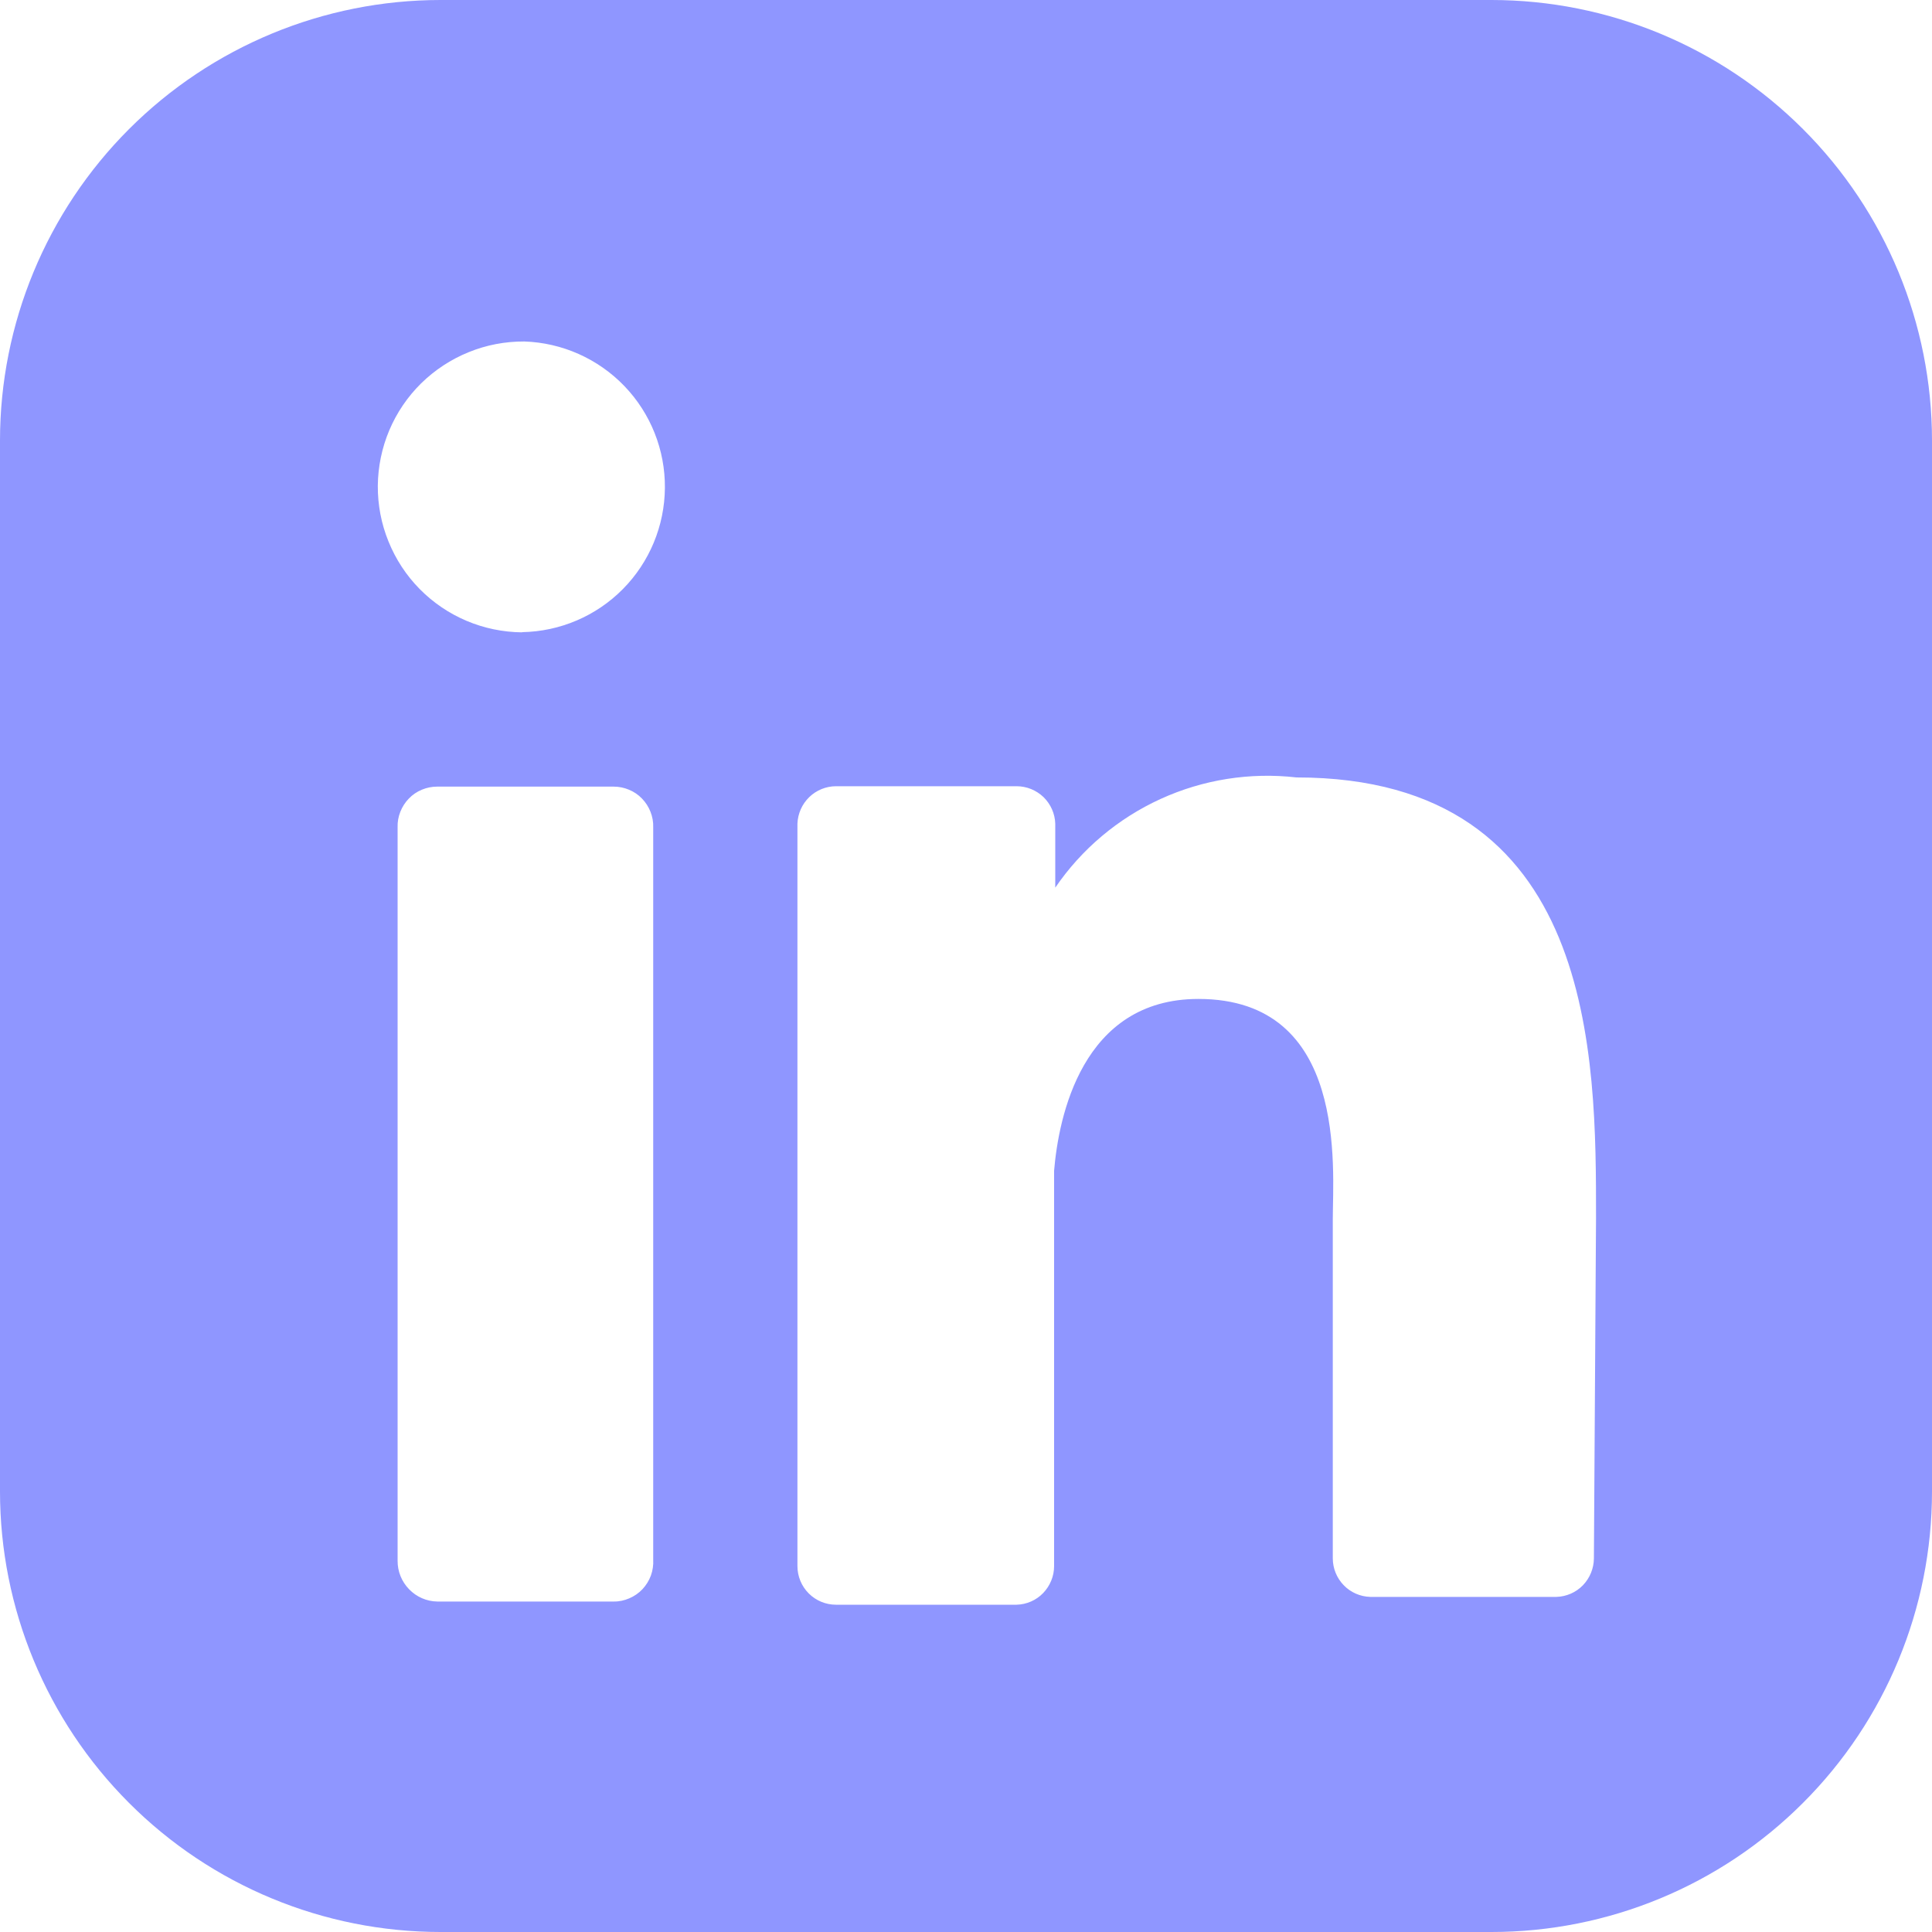
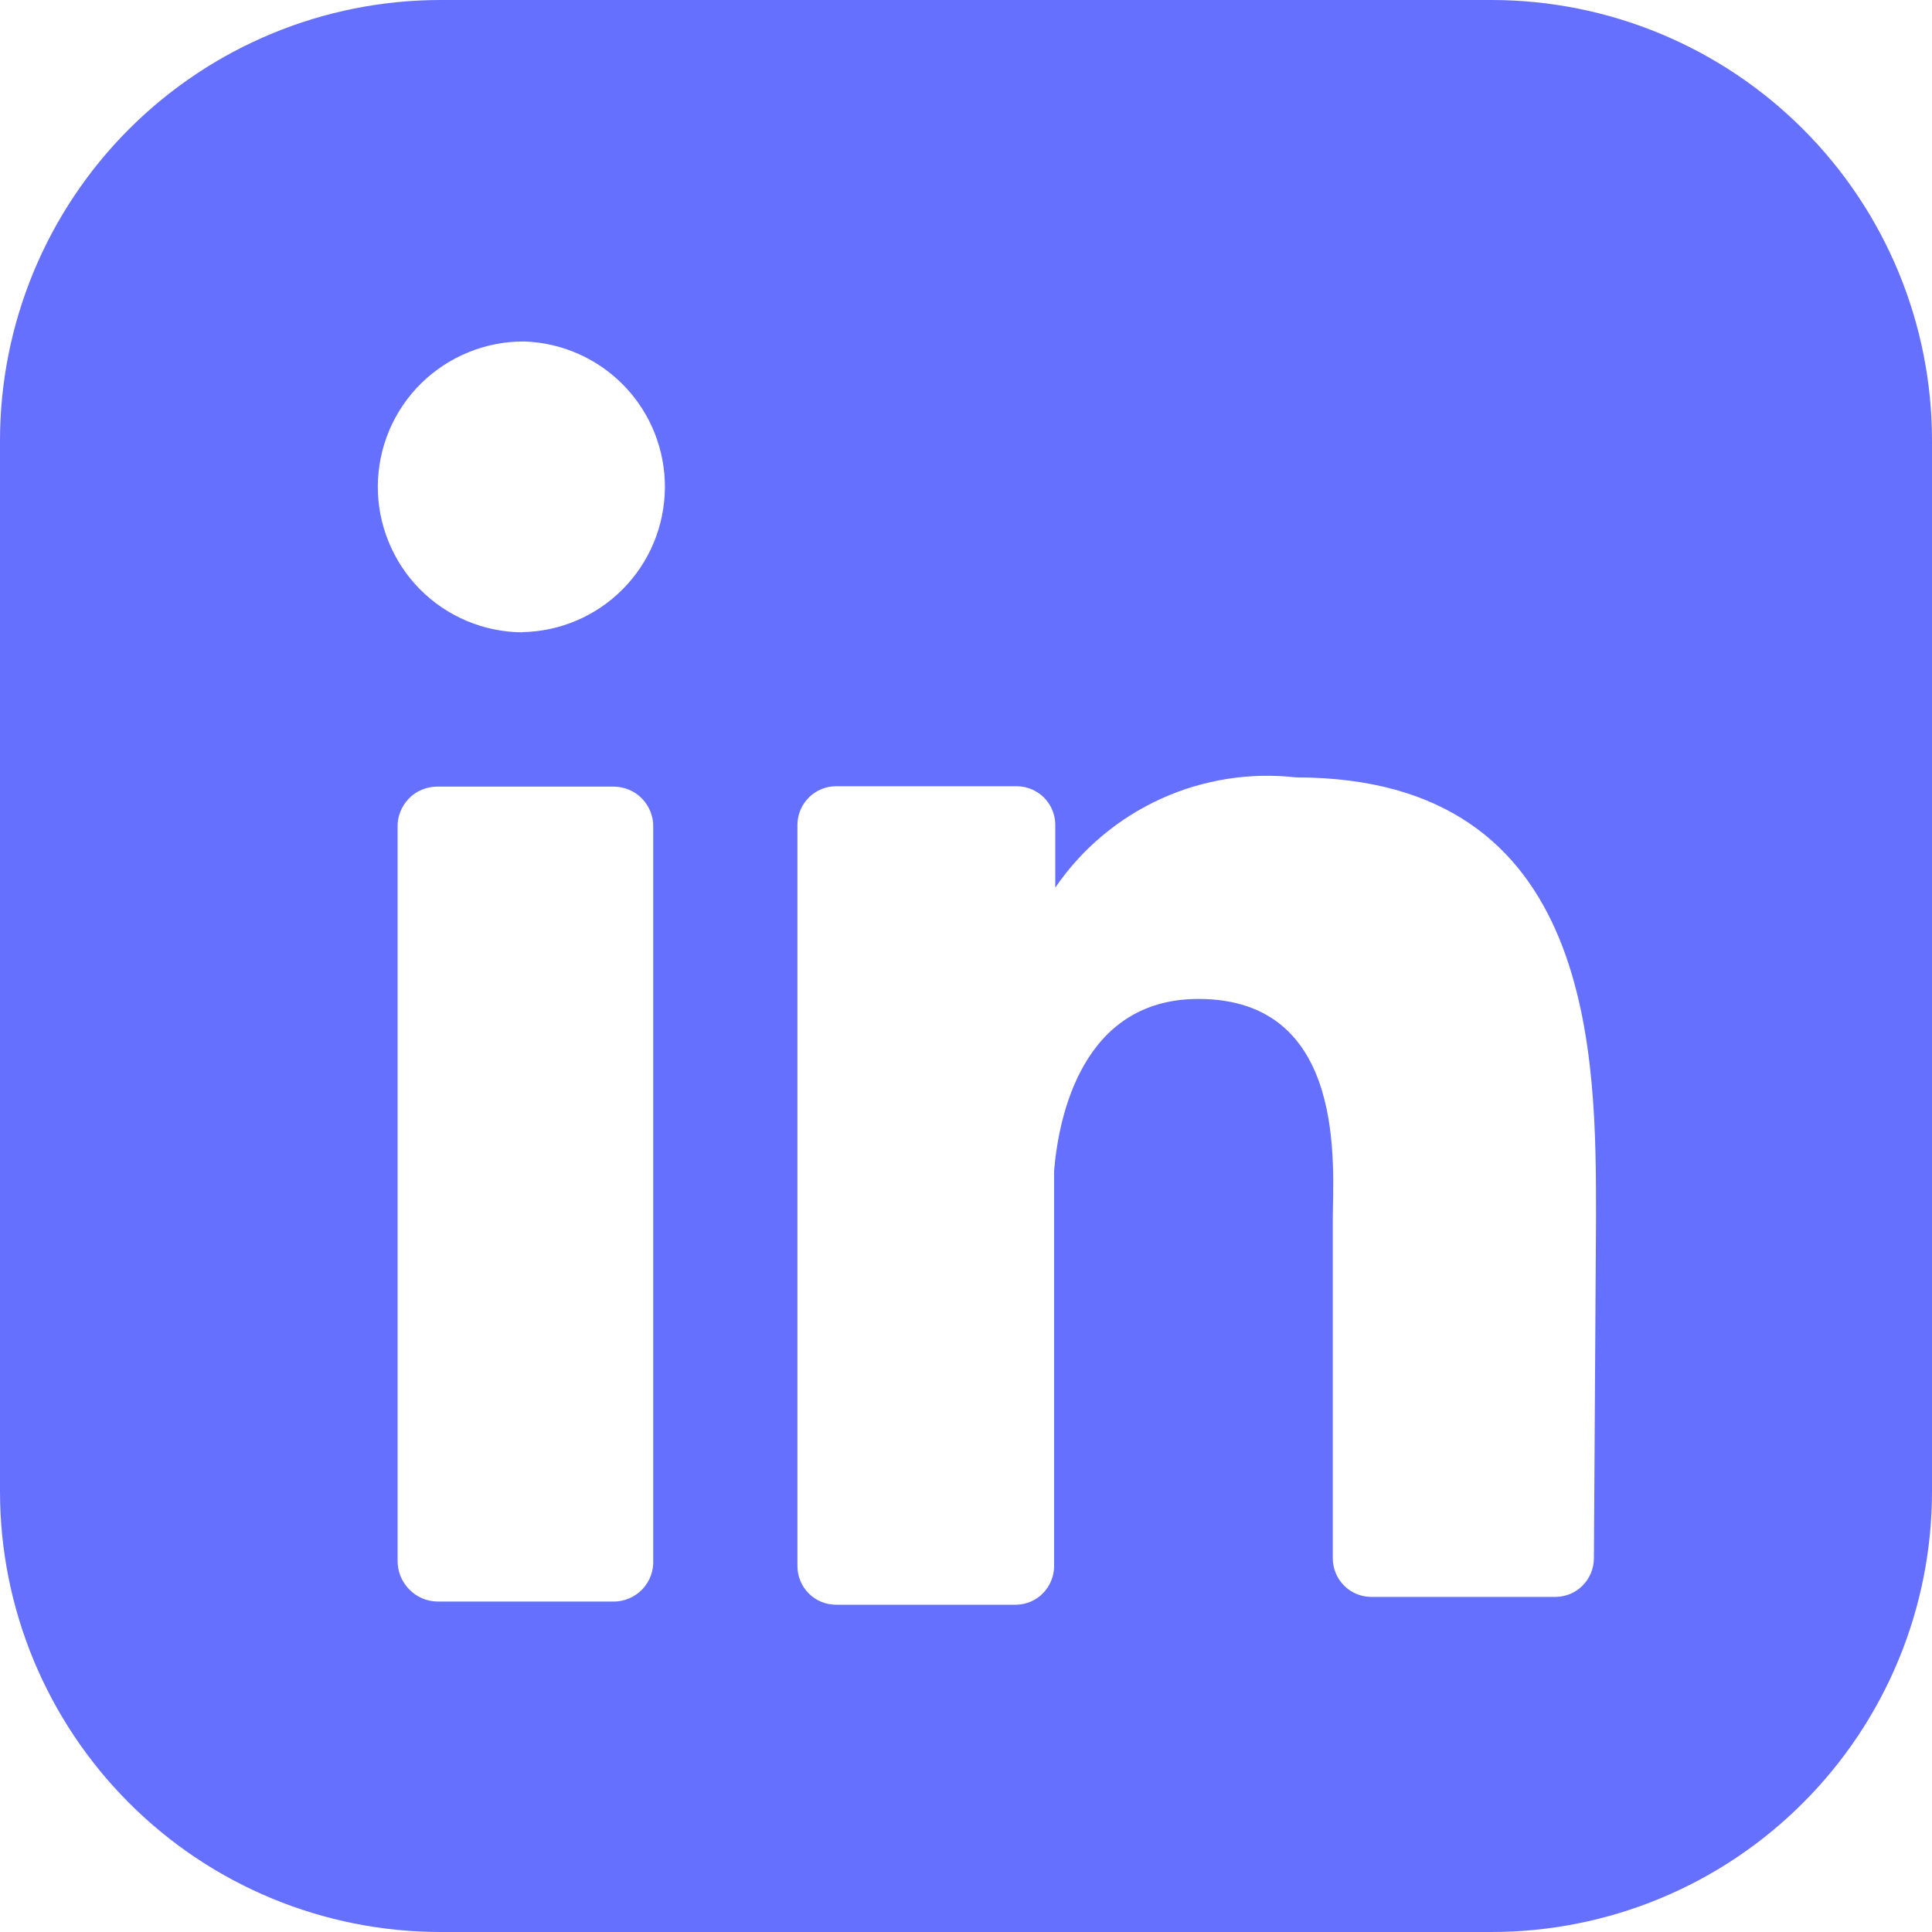
<svg xmlns="http://www.w3.org/2000/svg" width="20" height="20" viewBox="0 0 20 20" fill="none">
-   <path d="M15.439 0H4.561C3.351 0 2.191 0.481 1.336 1.336C0.481 2.191 0 3.351 0 4.561V15.439C0 16.649 0.481 17.809 1.336 18.664C2.191 19.52 3.351 20 4.561 20H15.439C16.649 20 17.809 19.52 18.664 18.664C19.52 17.809 20 16.649 20 15.439V4.561C20 3.351 19.52 2.191 18.664 1.336C17.809 0.481 16.649 0 15.439 0ZM6.762 16.146C6.765 16.201 6.757 16.257 6.738 16.31C6.719 16.362 6.689 16.41 6.651 16.451C6.612 16.492 6.566 16.524 6.514 16.546C6.463 16.568 6.408 16.58 6.352 16.579H4.526C4.416 16.577 4.311 16.531 4.235 16.452C4.158 16.373 4.115 16.267 4.116 16.157V8.564C4.114 8.509 4.124 8.455 4.144 8.404C4.164 8.353 4.194 8.306 4.232 8.267C4.27 8.227 4.316 8.196 4.367 8.175C4.417 8.154 4.471 8.143 4.526 8.143H6.352C6.407 8.143 6.461 8.154 6.511 8.175C6.562 8.196 6.608 8.227 6.646 8.267C6.684 8.306 6.714 8.353 6.734 8.404C6.754 8.455 6.764 8.509 6.762 8.564V16.146ZM5.405 6.546C5.207 6.544 5.012 6.504 4.83 6.427C4.648 6.35 4.483 6.238 4.344 6.097C4.205 5.956 4.096 5.789 4.022 5.606C3.947 5.423 3.91 5.227 3.911 5.029C3.913 4.832 3.953 4.636 4.03 4.454C4.107 4.272 4.219 4.107 4.36 3.968C4.501 3.83 4.668 3.72 4.851 3.646C5.034 3.571 5.23 3.534 5.428 3.535C5.82 3.548 6.192 3.714 6.464 3.997C6.736 4.28 6.886 4.658 6.883 5.05C6.88 5.443 6.724 5.819 6.448 6.098C6.172 6.377 5.798 6.537 5.405 6.544M16.5 16.133C16.499 16.237 16.458 16.336 16.386 16.411C16.314 16.485 16.215 16.528 16.112 16.531H14.185C14.081 16.528 13.982 16.485 13.91 16.41C13.838 16.336 13.797 16.236 13.797 16.132V12.62C13.797 12.096 13.957 10.341 12.406 10.341C11.197 10.341 10.958 11.571 10.912 12.119V16.212C10.912 16.316 10.871 16.416 10.799 16.491C10.727 16.566 10.628 16.609 10.524 16.612H8.654C8.548 16.612 8.447 16.57 8.372 16.495C8.297 16.42 8.255 16.318 8.255 16.212V8.527C8.259 8.423 8.302 8.325 8.377 8.252C8.451 8.18 8.551 8.139 8.655 8.139H10.524C10.628 8.139 10.728 8.18 10.803 8.252C10.877 8.325 10.921 8.423 10.924 8.527V9.189C11.197 8.789 11.574 8.472 12.014 8.271C12.454 8.07 12.94 7.993 13.421 8.048C16.533 8.048 16.522 10.956 16.522 12.609L16.5 16.133Z" fill="#8F96FF" />
+   <path d="M15.439 0H4.561C3.351 0 2.191 0.481 1.336 1.336C0.481 2.191 0 3.351 0 4.561V15.439C0 16.649 0.481 17.809 1.336 18.664C2.191 19.52 3.351 20 4.561 20H15.439C16.649 20 17.809 19.52 18.664 18.664C19.52 17.809 20 16.649 20 15.439V4.561C20 3.351 19.52 2.191 18.664 1.336C17.809 0.481 16.649 0 15.439 0ZM6.762 16.146C6.765 16.201 6.757 16.257 6.738 16.31C6.719 16.362 6.689 16.41 6.651 16.451C6.612 16.492 6.566 16.524 6.514 16.546C6.463 16.568 6.408 16.58 6.352 16.579H4.526C4.416 16.577 4.311 16.531 4.235 16.452C4.158 16.373 4.115 16.267 4.116 16.157V8.564C4.114 8.509 4.124 8.455 4.144 8.404C4.164 8.353 4.194 8.306 4.232 8.267C4.27 8.227 4.316 8.196 4.367 8.175C4.417 8.154 4.471 8.143 4.526 8.143H6.352C6.407 8.143 6.461 8.154 6.511 8.175C6.562 8.196 6.608 8.227 6.646 8.267C6.684 8.306 6.714 8.353 6.734 8.404C6.754 8.455 6.764 8.509 6.762 8.564V16.146ZM5.405 6.546C5.207 6.544 5.012 6.504 4.83 6.427C4.648 6.35 4.483 6.238 4.344 6.097C4.205 5.956 4.096 5.789 4.022 5.606C3.947 5.423 3.91 5.227 3.911 5.029C3.913 4.832 3.953 4.636 4.03 4.454C4.107 4.272 4.219 4.107 4.36 3.968C4.501 3.83 4.668 3.72 4.851 3.646C5.034 3.571 5.23 3.534 5.428 3.535C5.82 3.548 6.192 3.714 6.464 3.997C6.736 4.28 6.886 4.658 6.883 5.05C6.88 5.443 6.724 5.819 6.448 6.098C6.172 6.377 5.798 6.537 5.405 6.544M16.5 16.133C16.499 16.237 16.458 16.336 16.386 16.411C16.314 16.485 16.215 16.528 16.112 16.531H14.185C14.081 16.528 13.982 16.485 13.91 16.41C13.838 16.336 13.797 16.236 13.797 16.132V12.62C13.797 12.096 13.957 10.341 12.406 10.341C11.197 10.341 10.958 11.571 10.912 12.119V16.212C10.912 16.316 10.871 16.416 10.799 16.491C10.727 16.566 10.628 16.609 10.524 16.612H8.654C8.548 16.612 8.447 16.57 8.372 16.495C8.297 16.42 8.255 16.318 8.255 16.212V8.527C8.259 8.423 8.302 8.325 8.377 8.252C8.451 8.18 8.551 8.139 8.655 8.139H10.524C10.628 8.139 10.728 8.18 10.803 8.252C10.877 8.325 10.921 8.423 10.924 8.527V9.189C11.197 8.789 11.574 8.472 12.014 8.271C12.454 8.07 12.94 7.993 13.421 8.048C16.533 8.048 16.522 10.956 16.522 12.609L16.5 16.133Z" fill="#6670FF" />
</svg>
